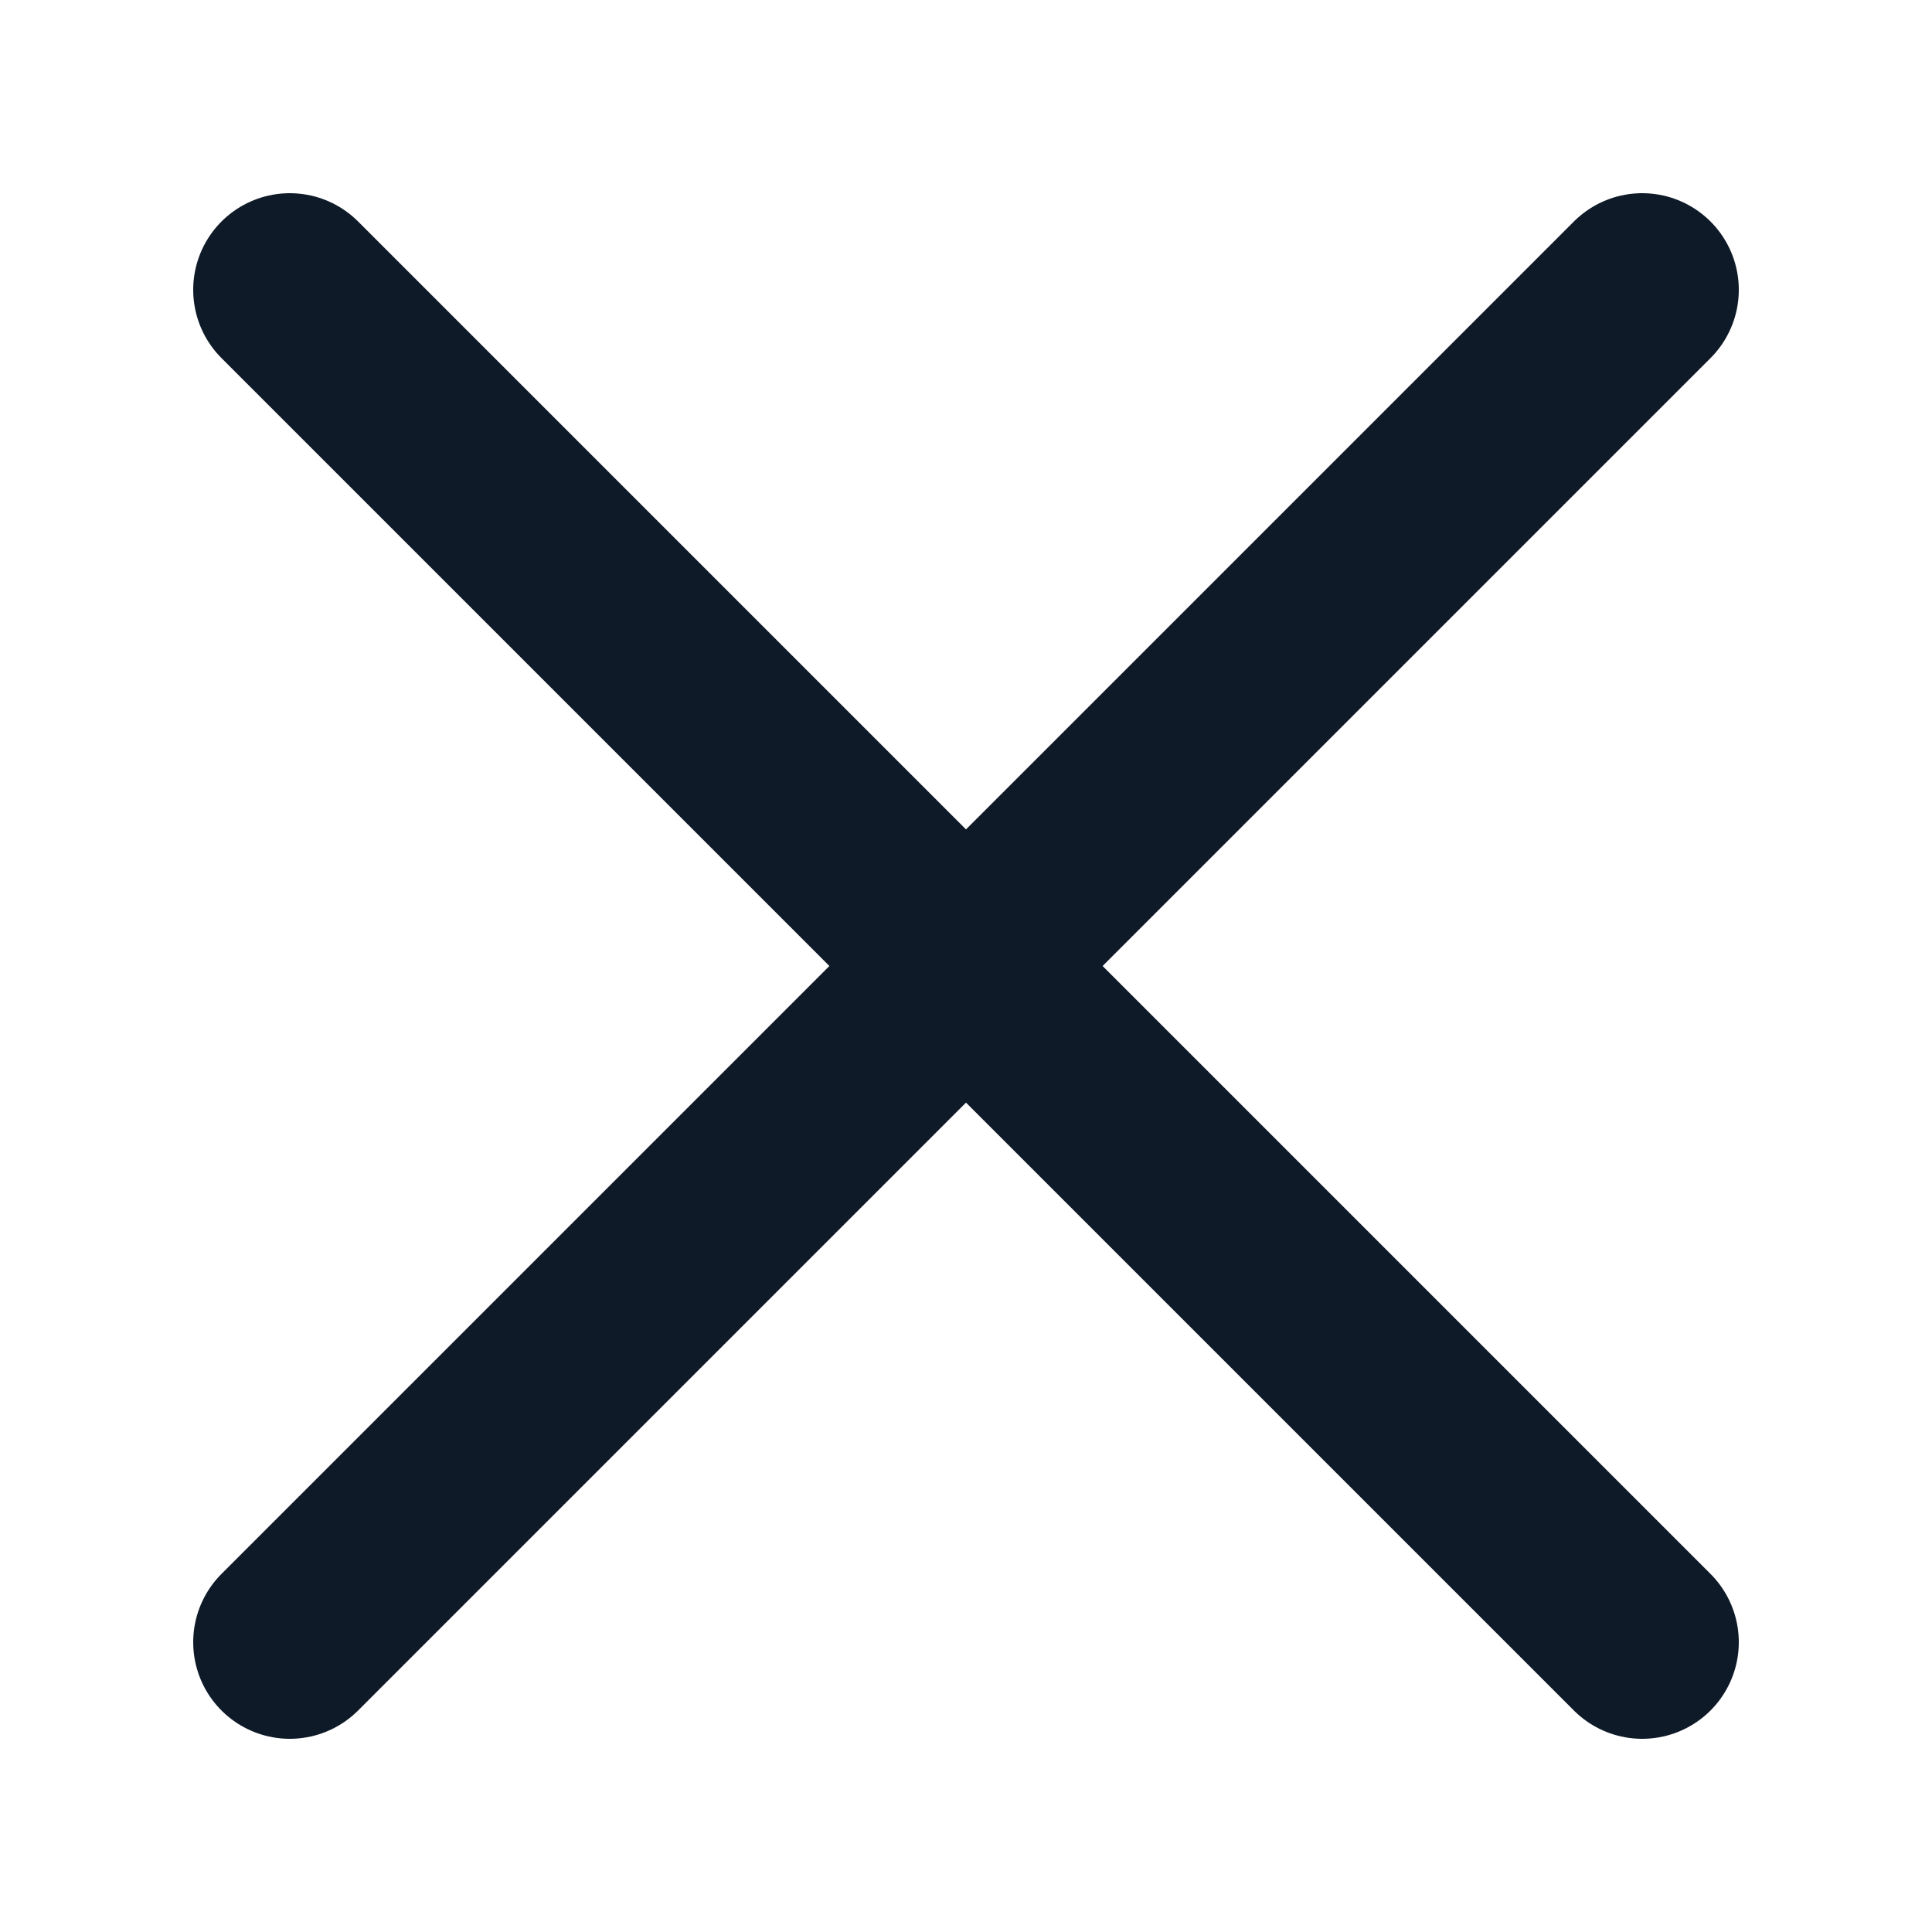
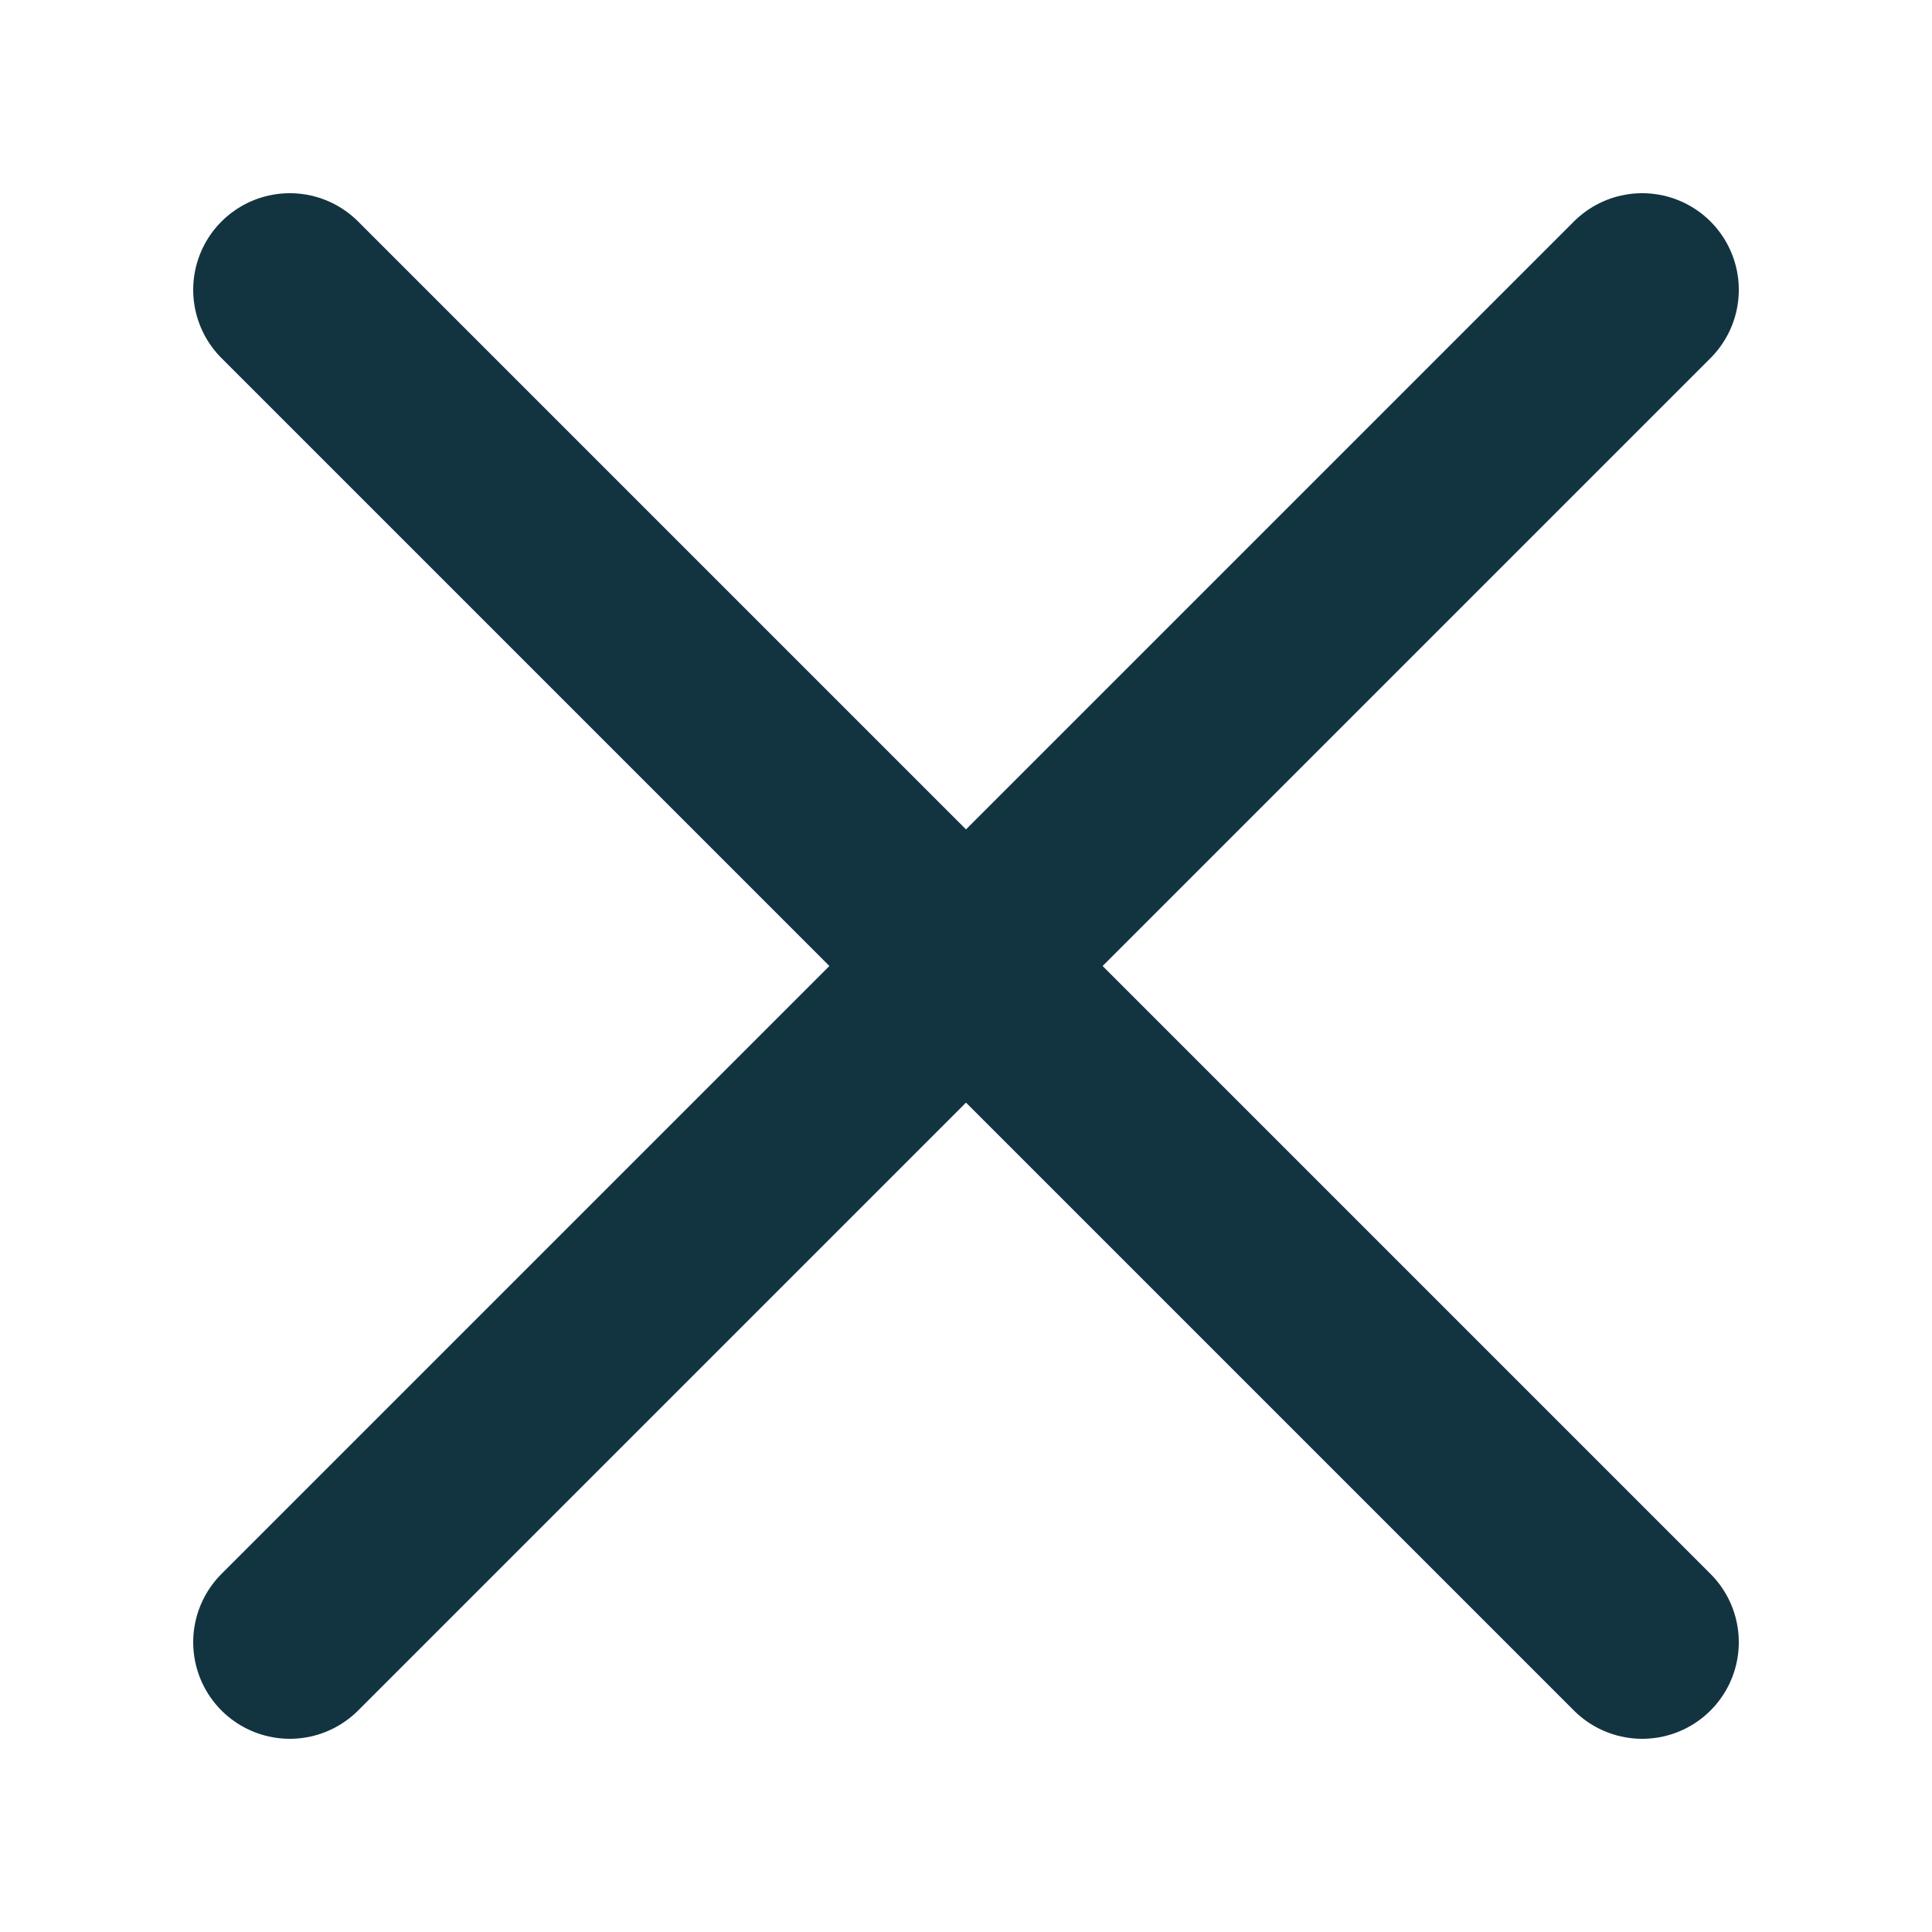
- <svg xmlns="http://www.w3.org/2000/svg" fill="none" stroke="#0E1A27" stroke-width="10" stroke-dashoffset="0" stroke-dasharray="0" stroke-linecap="round" stroke-linejoin="round" viewBox="0 0 100 100">
+ <svg xmlns="http://www.w3.org/2000/svg" fill="none" stroke="#123440" stroke-width="10" stroke-dashoffset="0" stroke-dasharray="0" stroke-linecap="round" stroke-linejoin="round" viewBox="0 0 100 100">
  <line x1="15" y1="15" x2="85" y2="85" />
  <line x1="85" y1="15" x2="15" y2="85" />
</svg>
